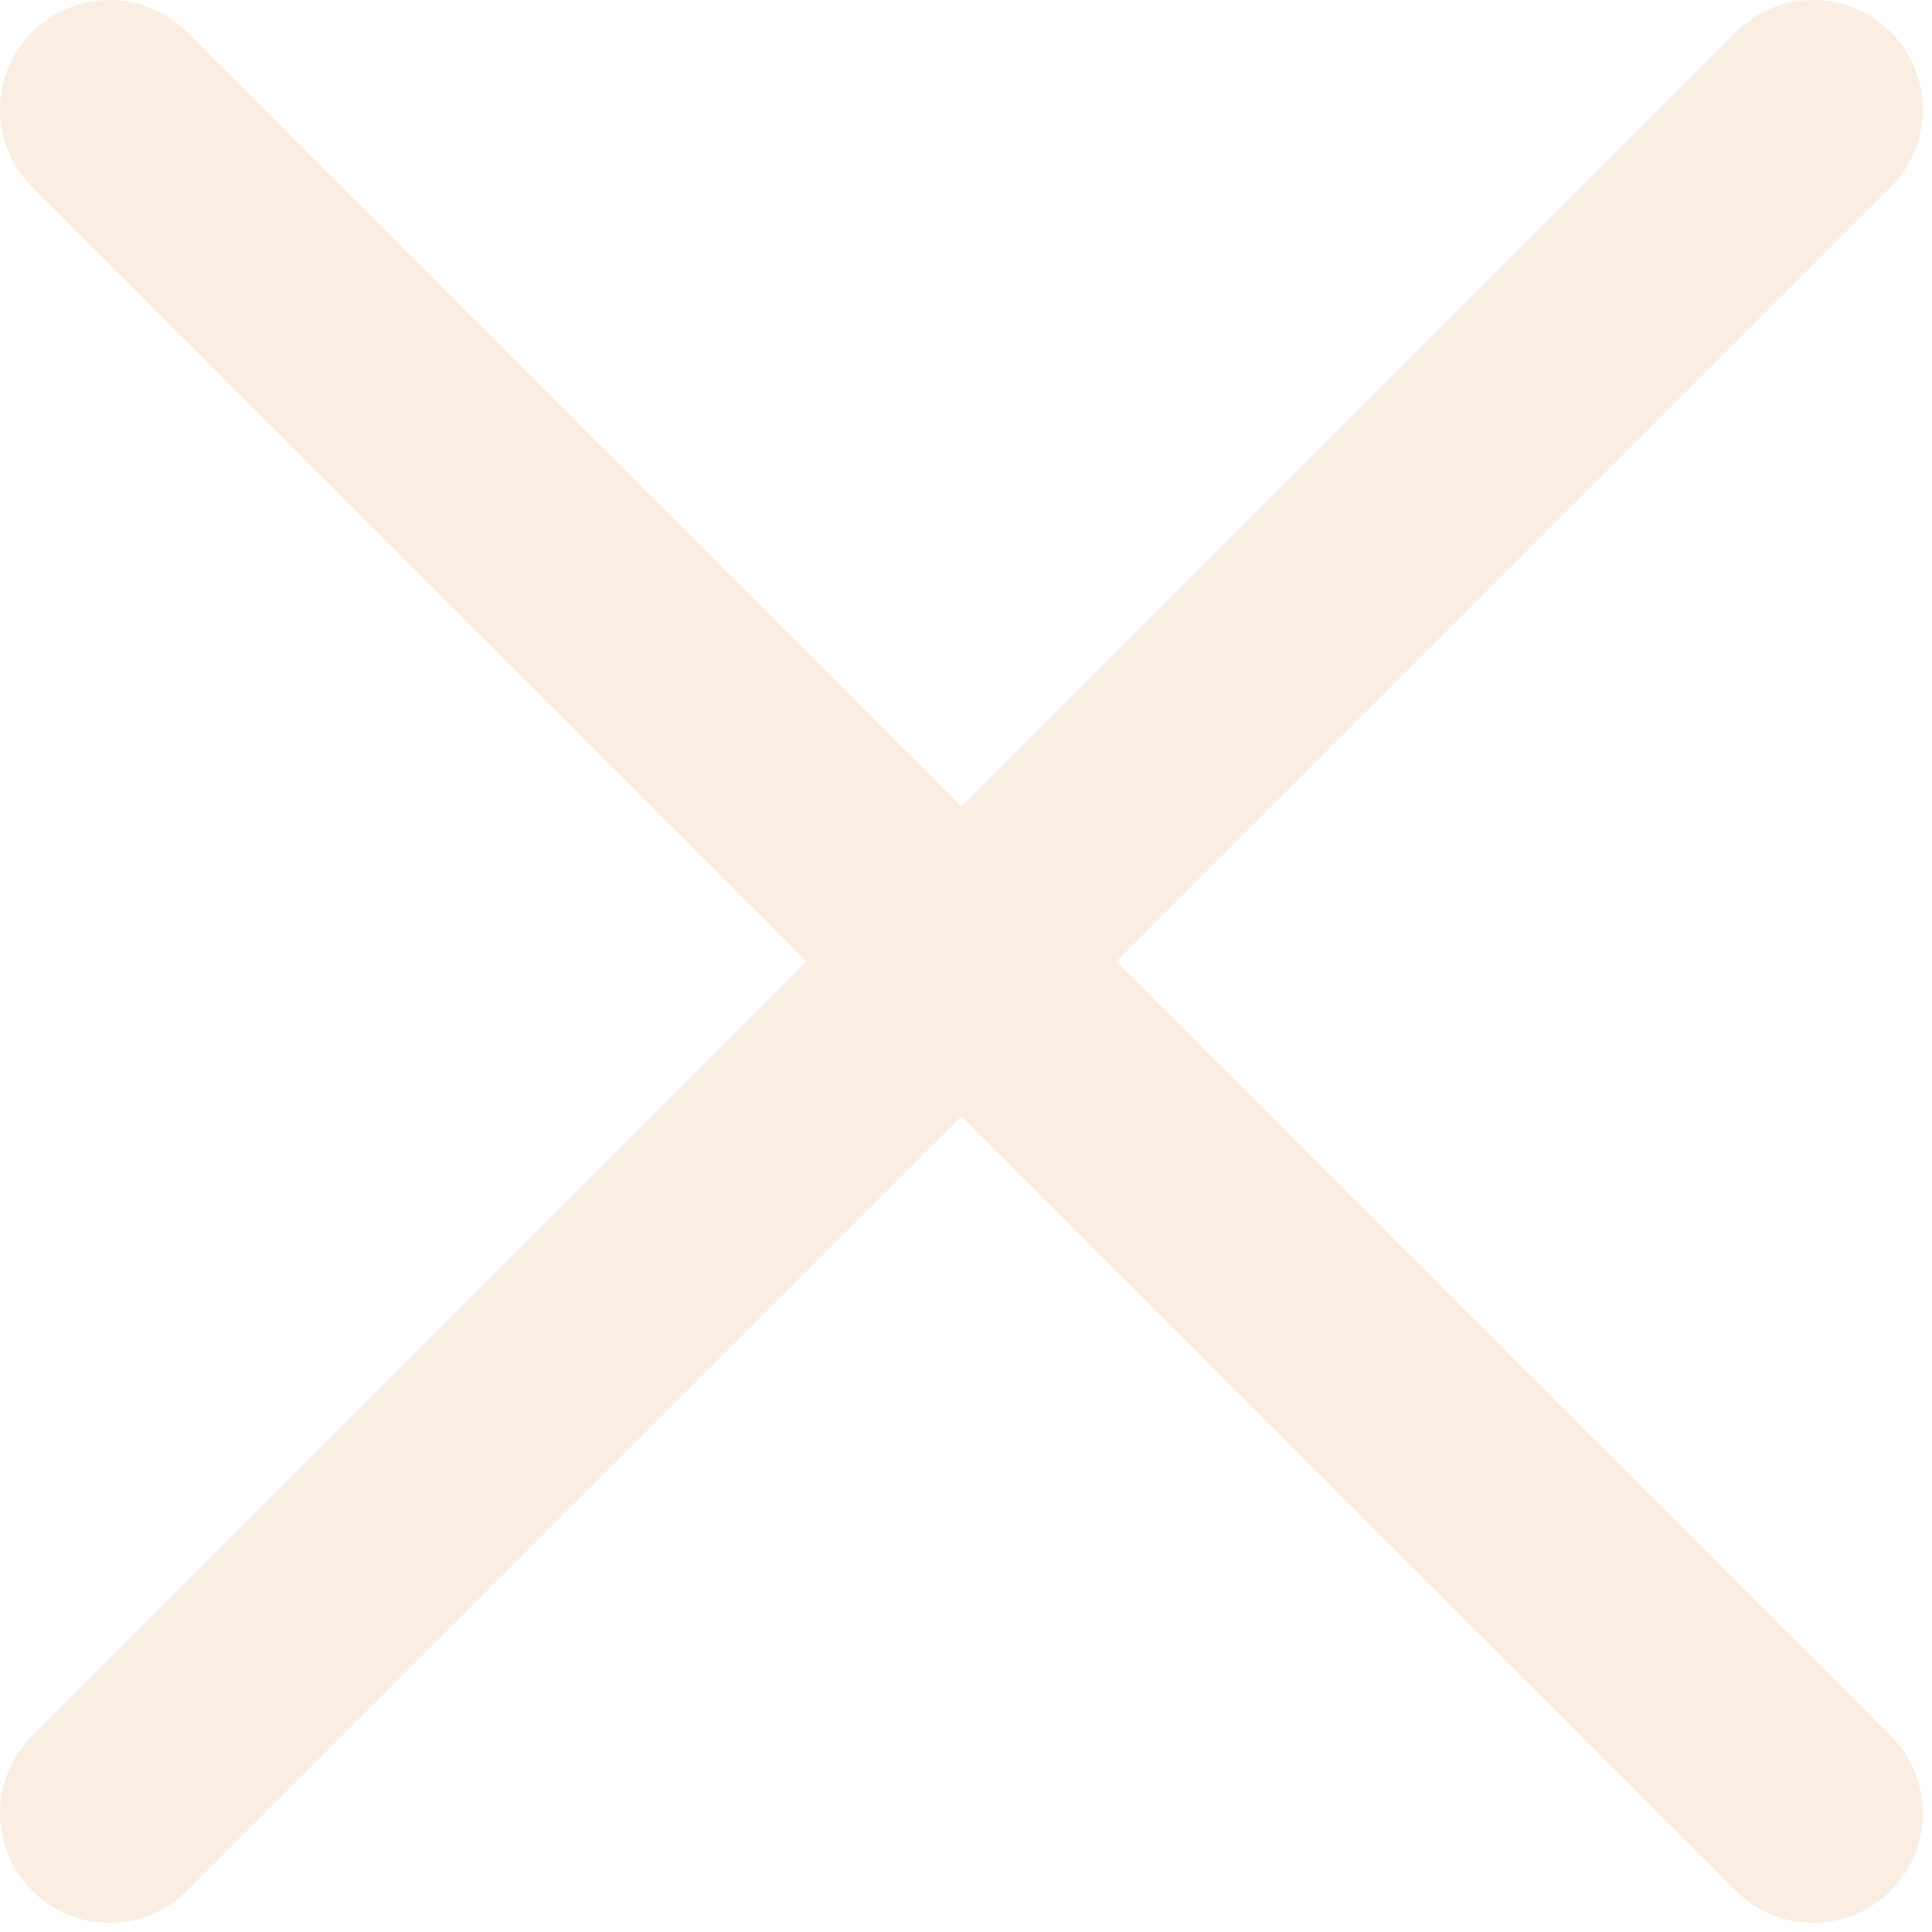
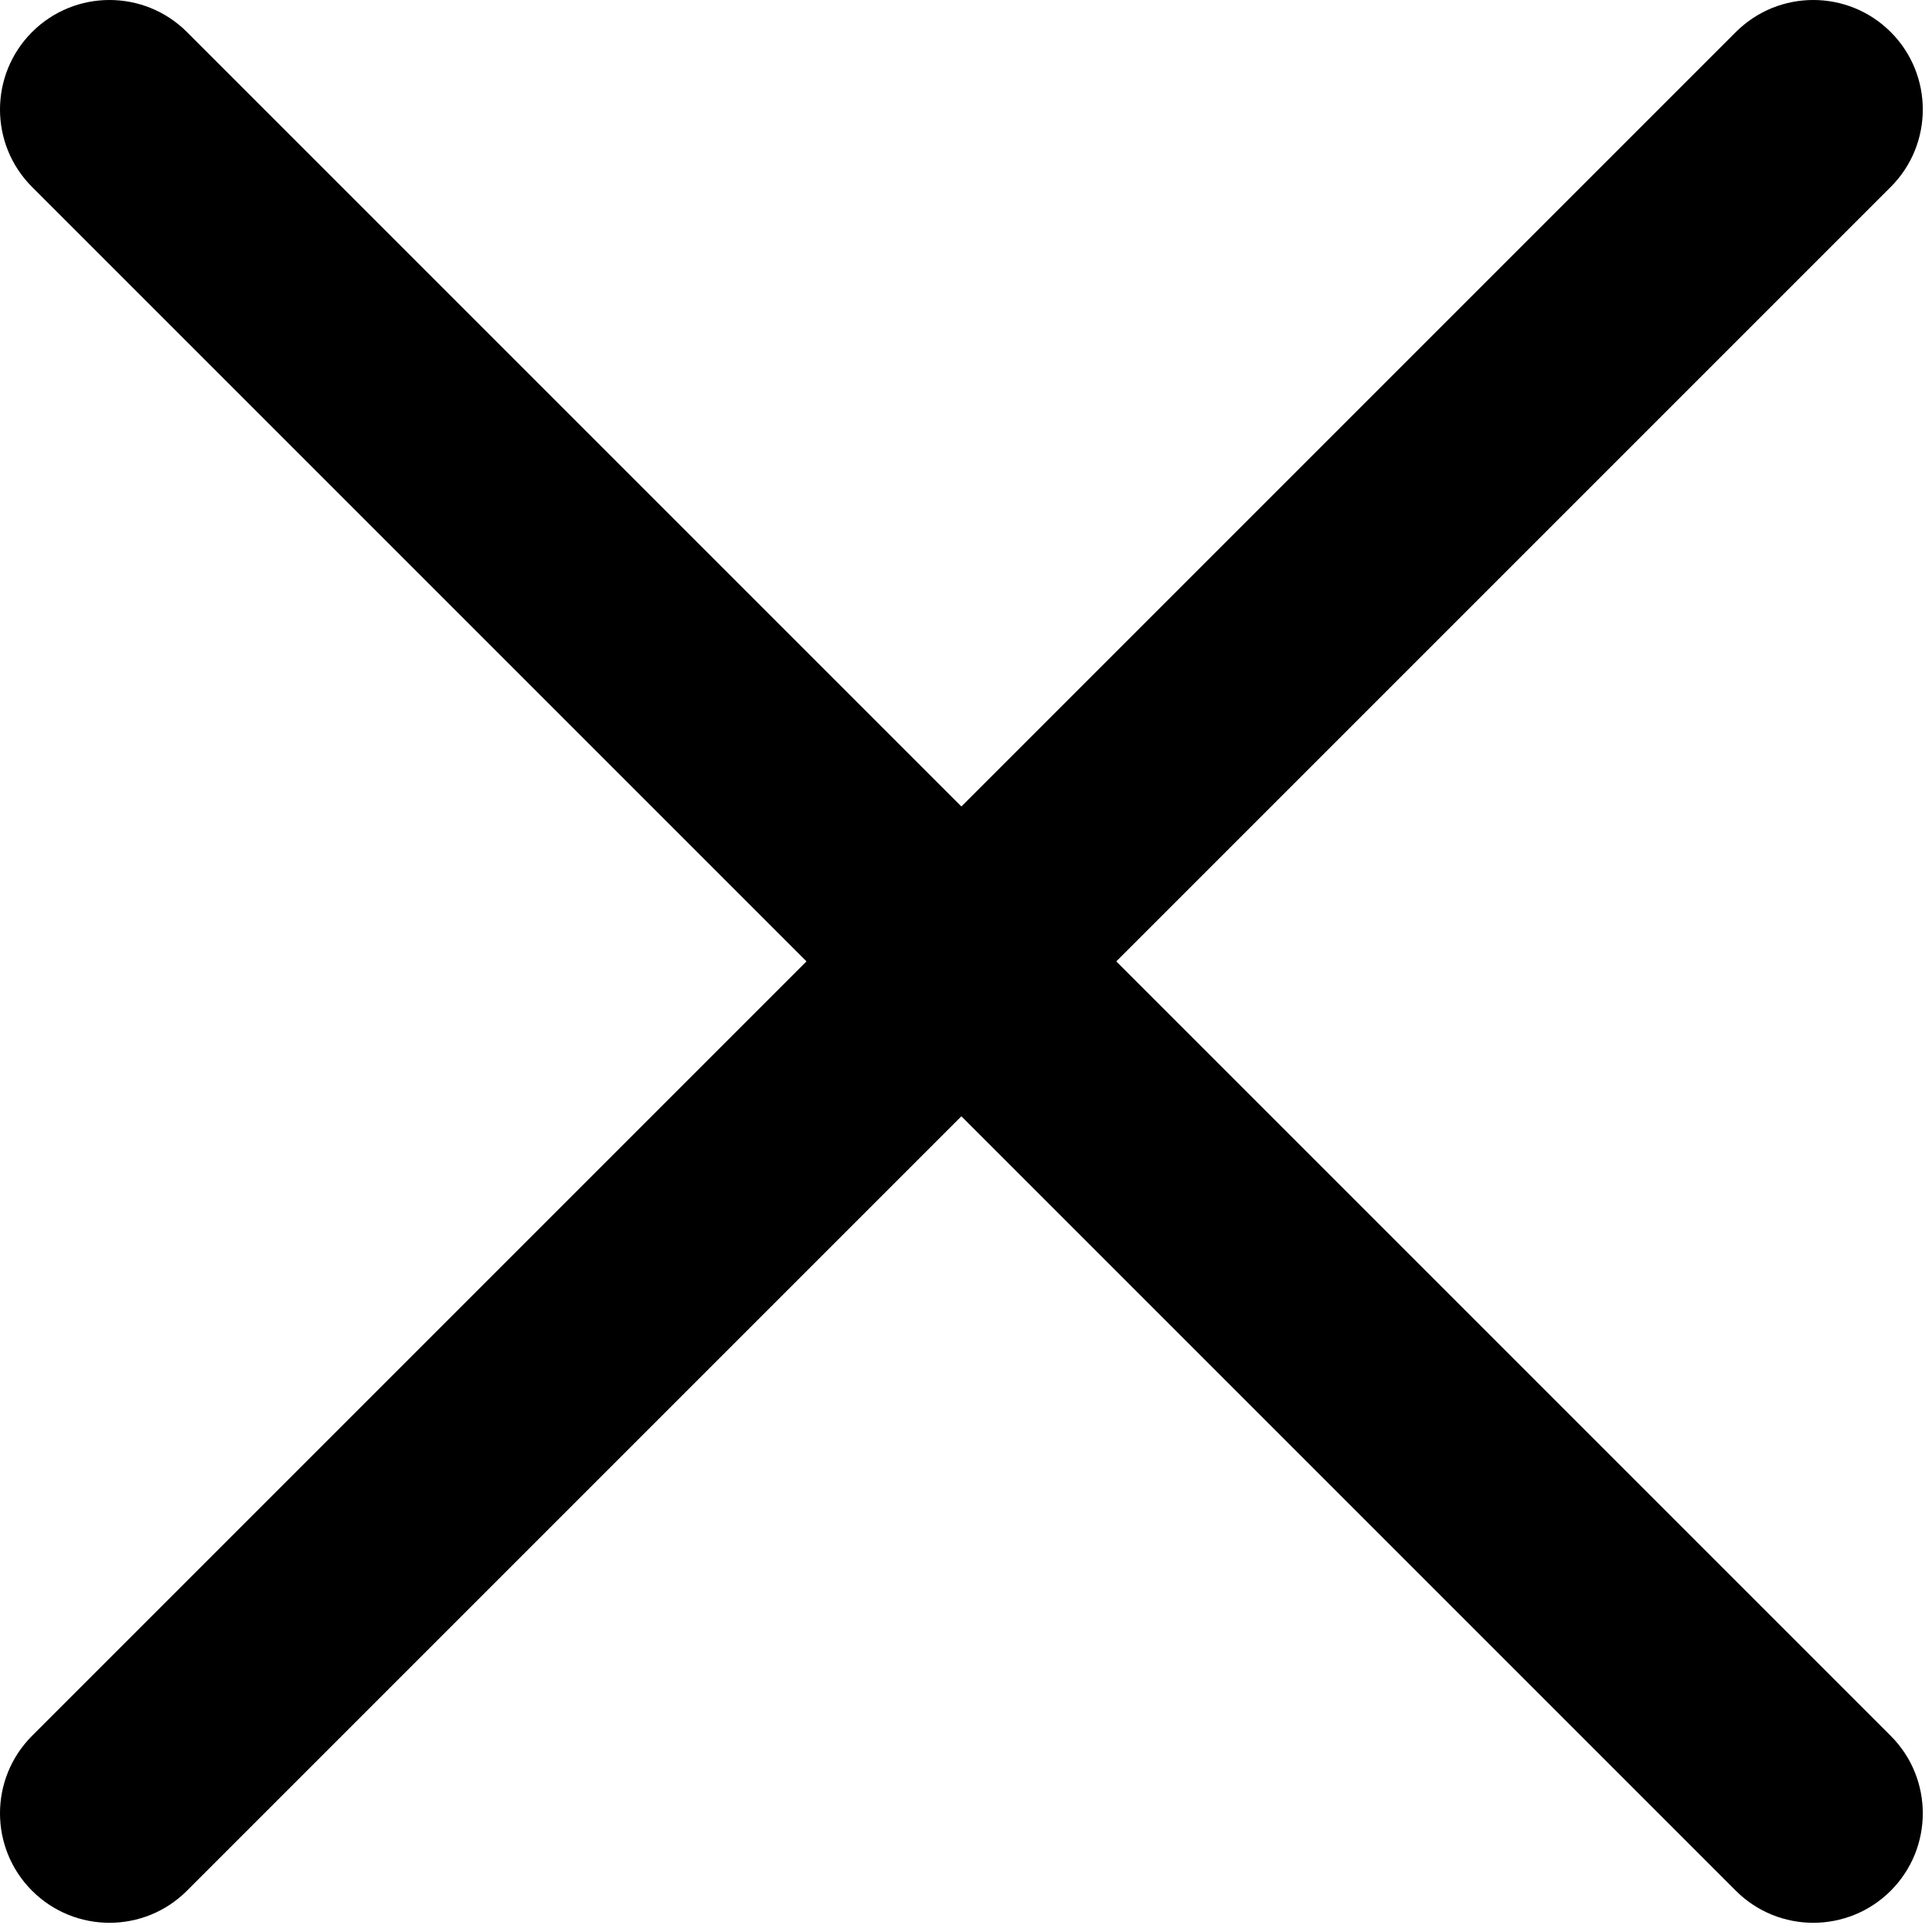
<svg xmlns="http://www.w3.org/2000/svg" clip-rule="evenodd" fill-rule="evenodd" stroke-linejoin="round" stroke-miterlimit="2" version="1.1" viewBox="0 0 98 98" xml:space="preserve" xmlnsXlink="http://www.w3.org/1999/xlink">
-   <path d="m95.907 1.626c-2.168-2.168-5.689-2.168-7.857 0l-86.424 86.424c-2.168 2.168-2.168 5.689 0 7.857s5.689 2.168 7.857 0l86.424-86.424c2.168-2.168 2.168-5.689 0-7.857z" fill="#f9eee1" />
-   <path d="m1.626 1.626c-2.168 2.169-2.168 5.689 0 7.857l86.424 86.424c2.168 2.168 5.689 2.168 7.857 0s2.168-5.688 0-7.856l-86.424-86.425c-2.168-2.168-5.689-2.168-7.857 0z" fill="#f9eee1" />
+   <path d="m95.907 1.626c-2.168-2.168-5.689-2.168-7.857 0l-86.424 86.424c-2.168 2.168-2.168 5.689 0 7.857s5.689 2.168 7.857 0l86.424-86.424c2.168-2.168 2.168-5.689 0-7.857z" fill="currentColor" />
+   <path d="m1.626 1.626c-2.168 2.169-2.168 5.689 0 7.857l86.424 86.424c2.168 2.168 5.689 2.168 7.857 0s2.168-5.688 0-7.856l-86.424-86.425c-2.168-2.168-5.689-2.168-7.857 0z" fill="currentColor" />
</svg>
